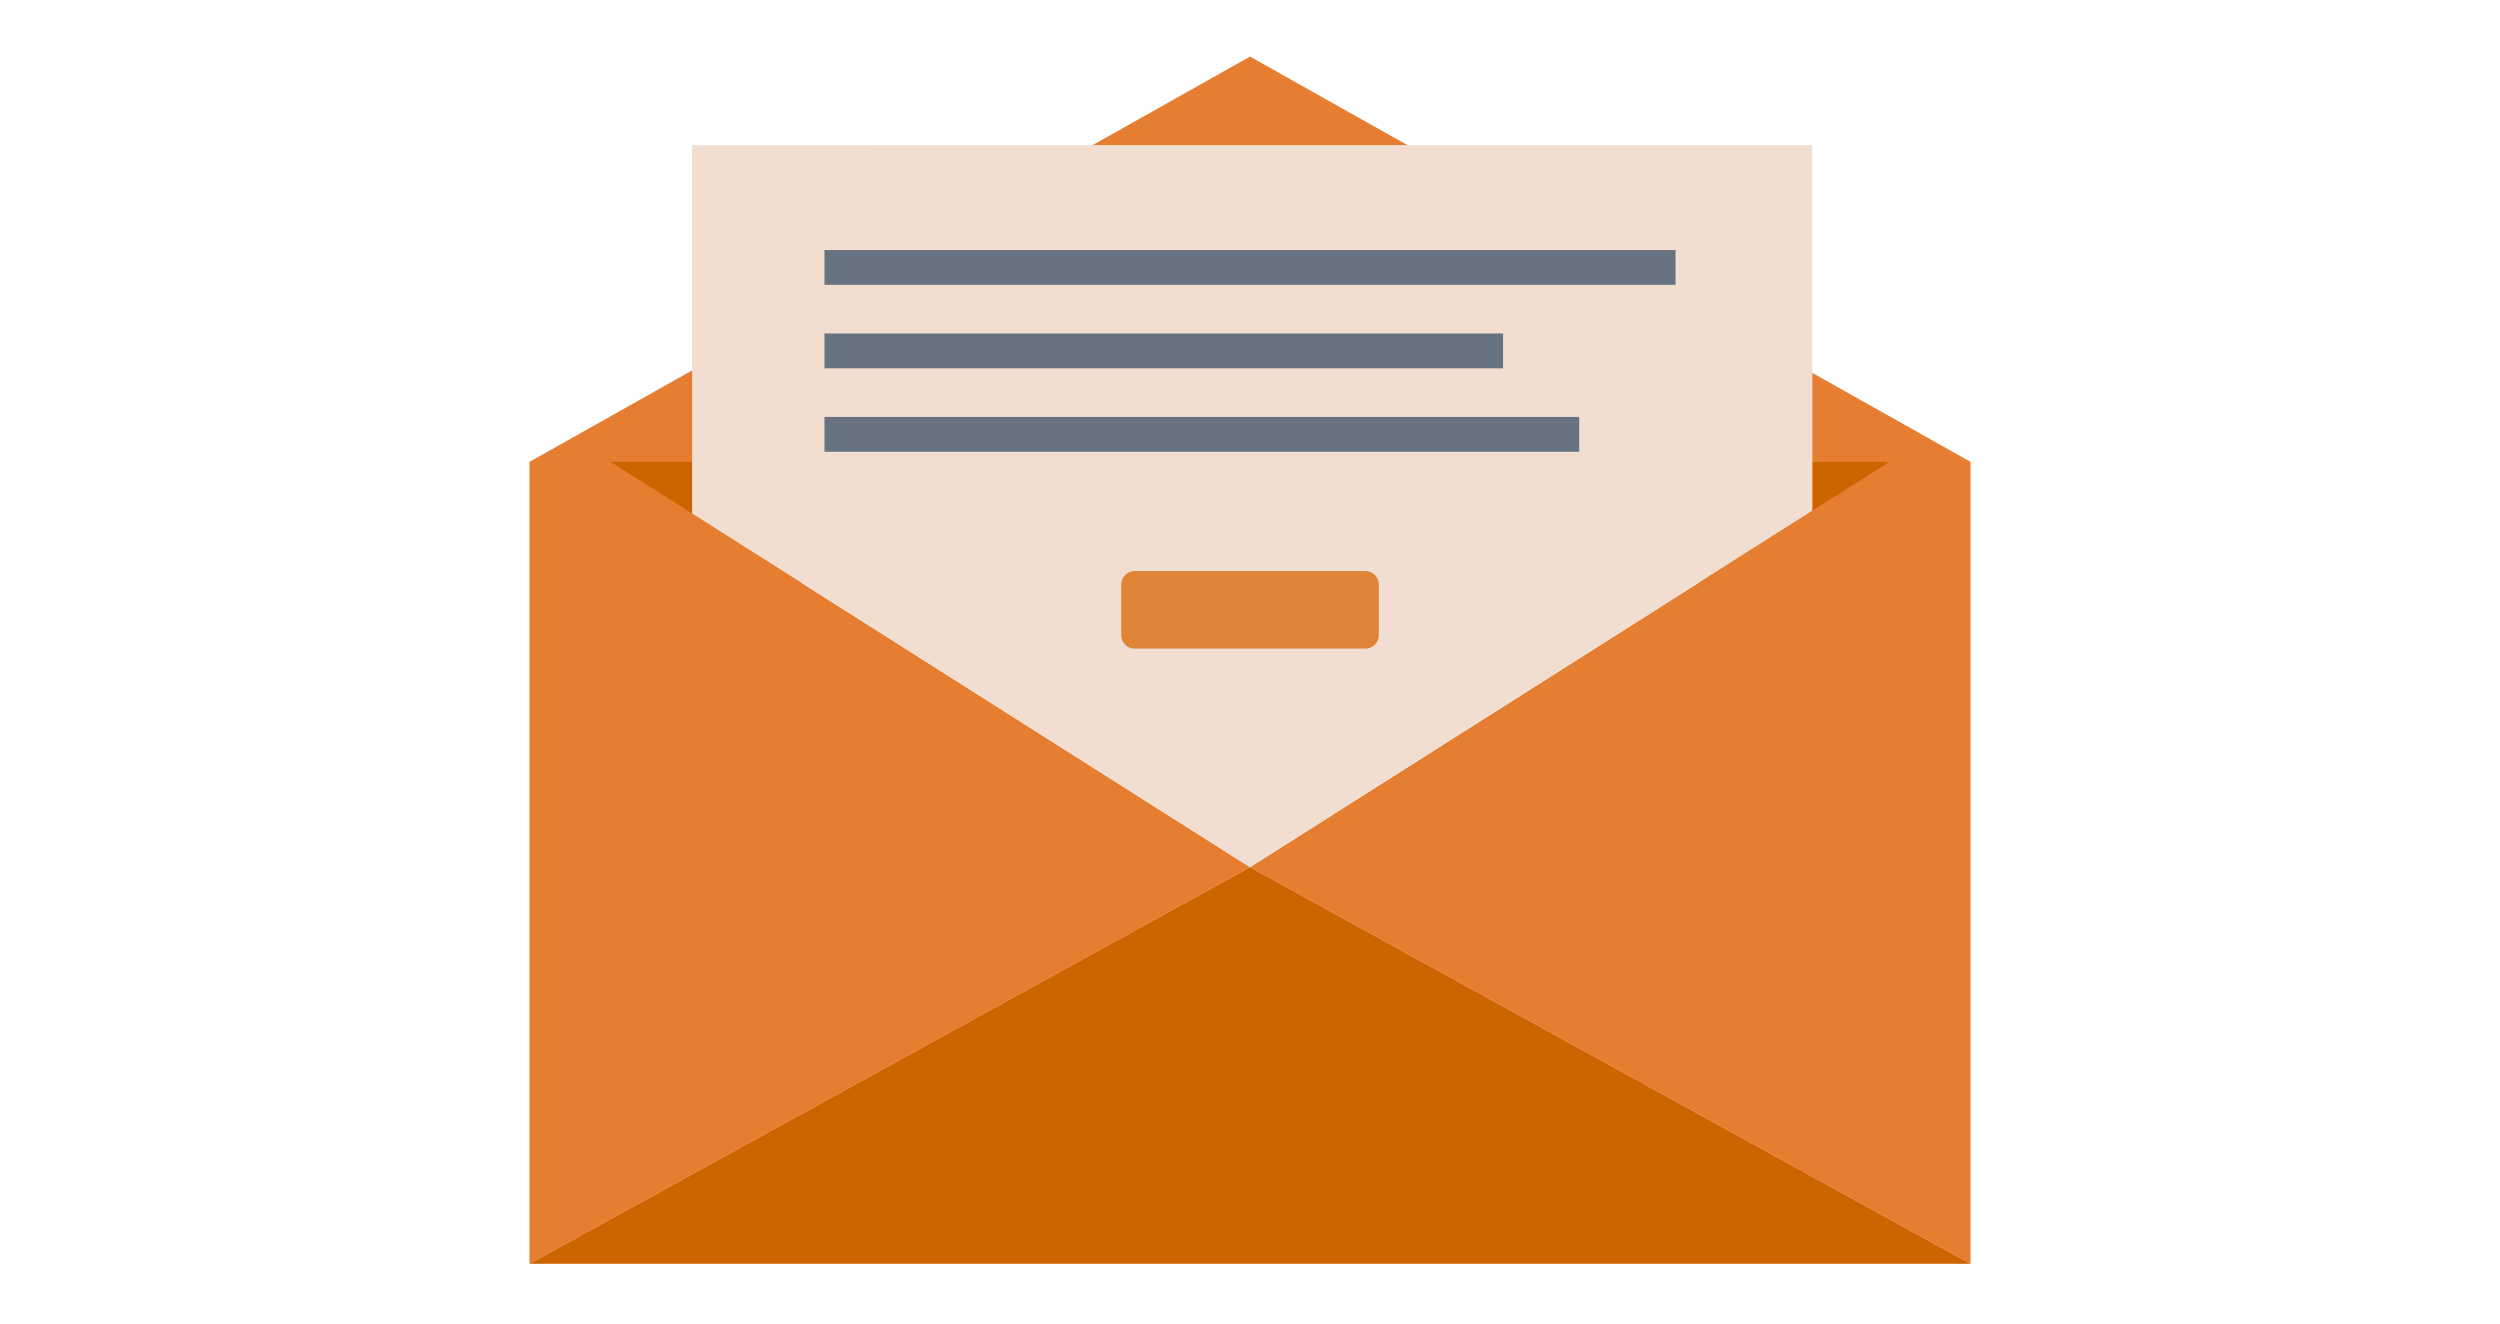
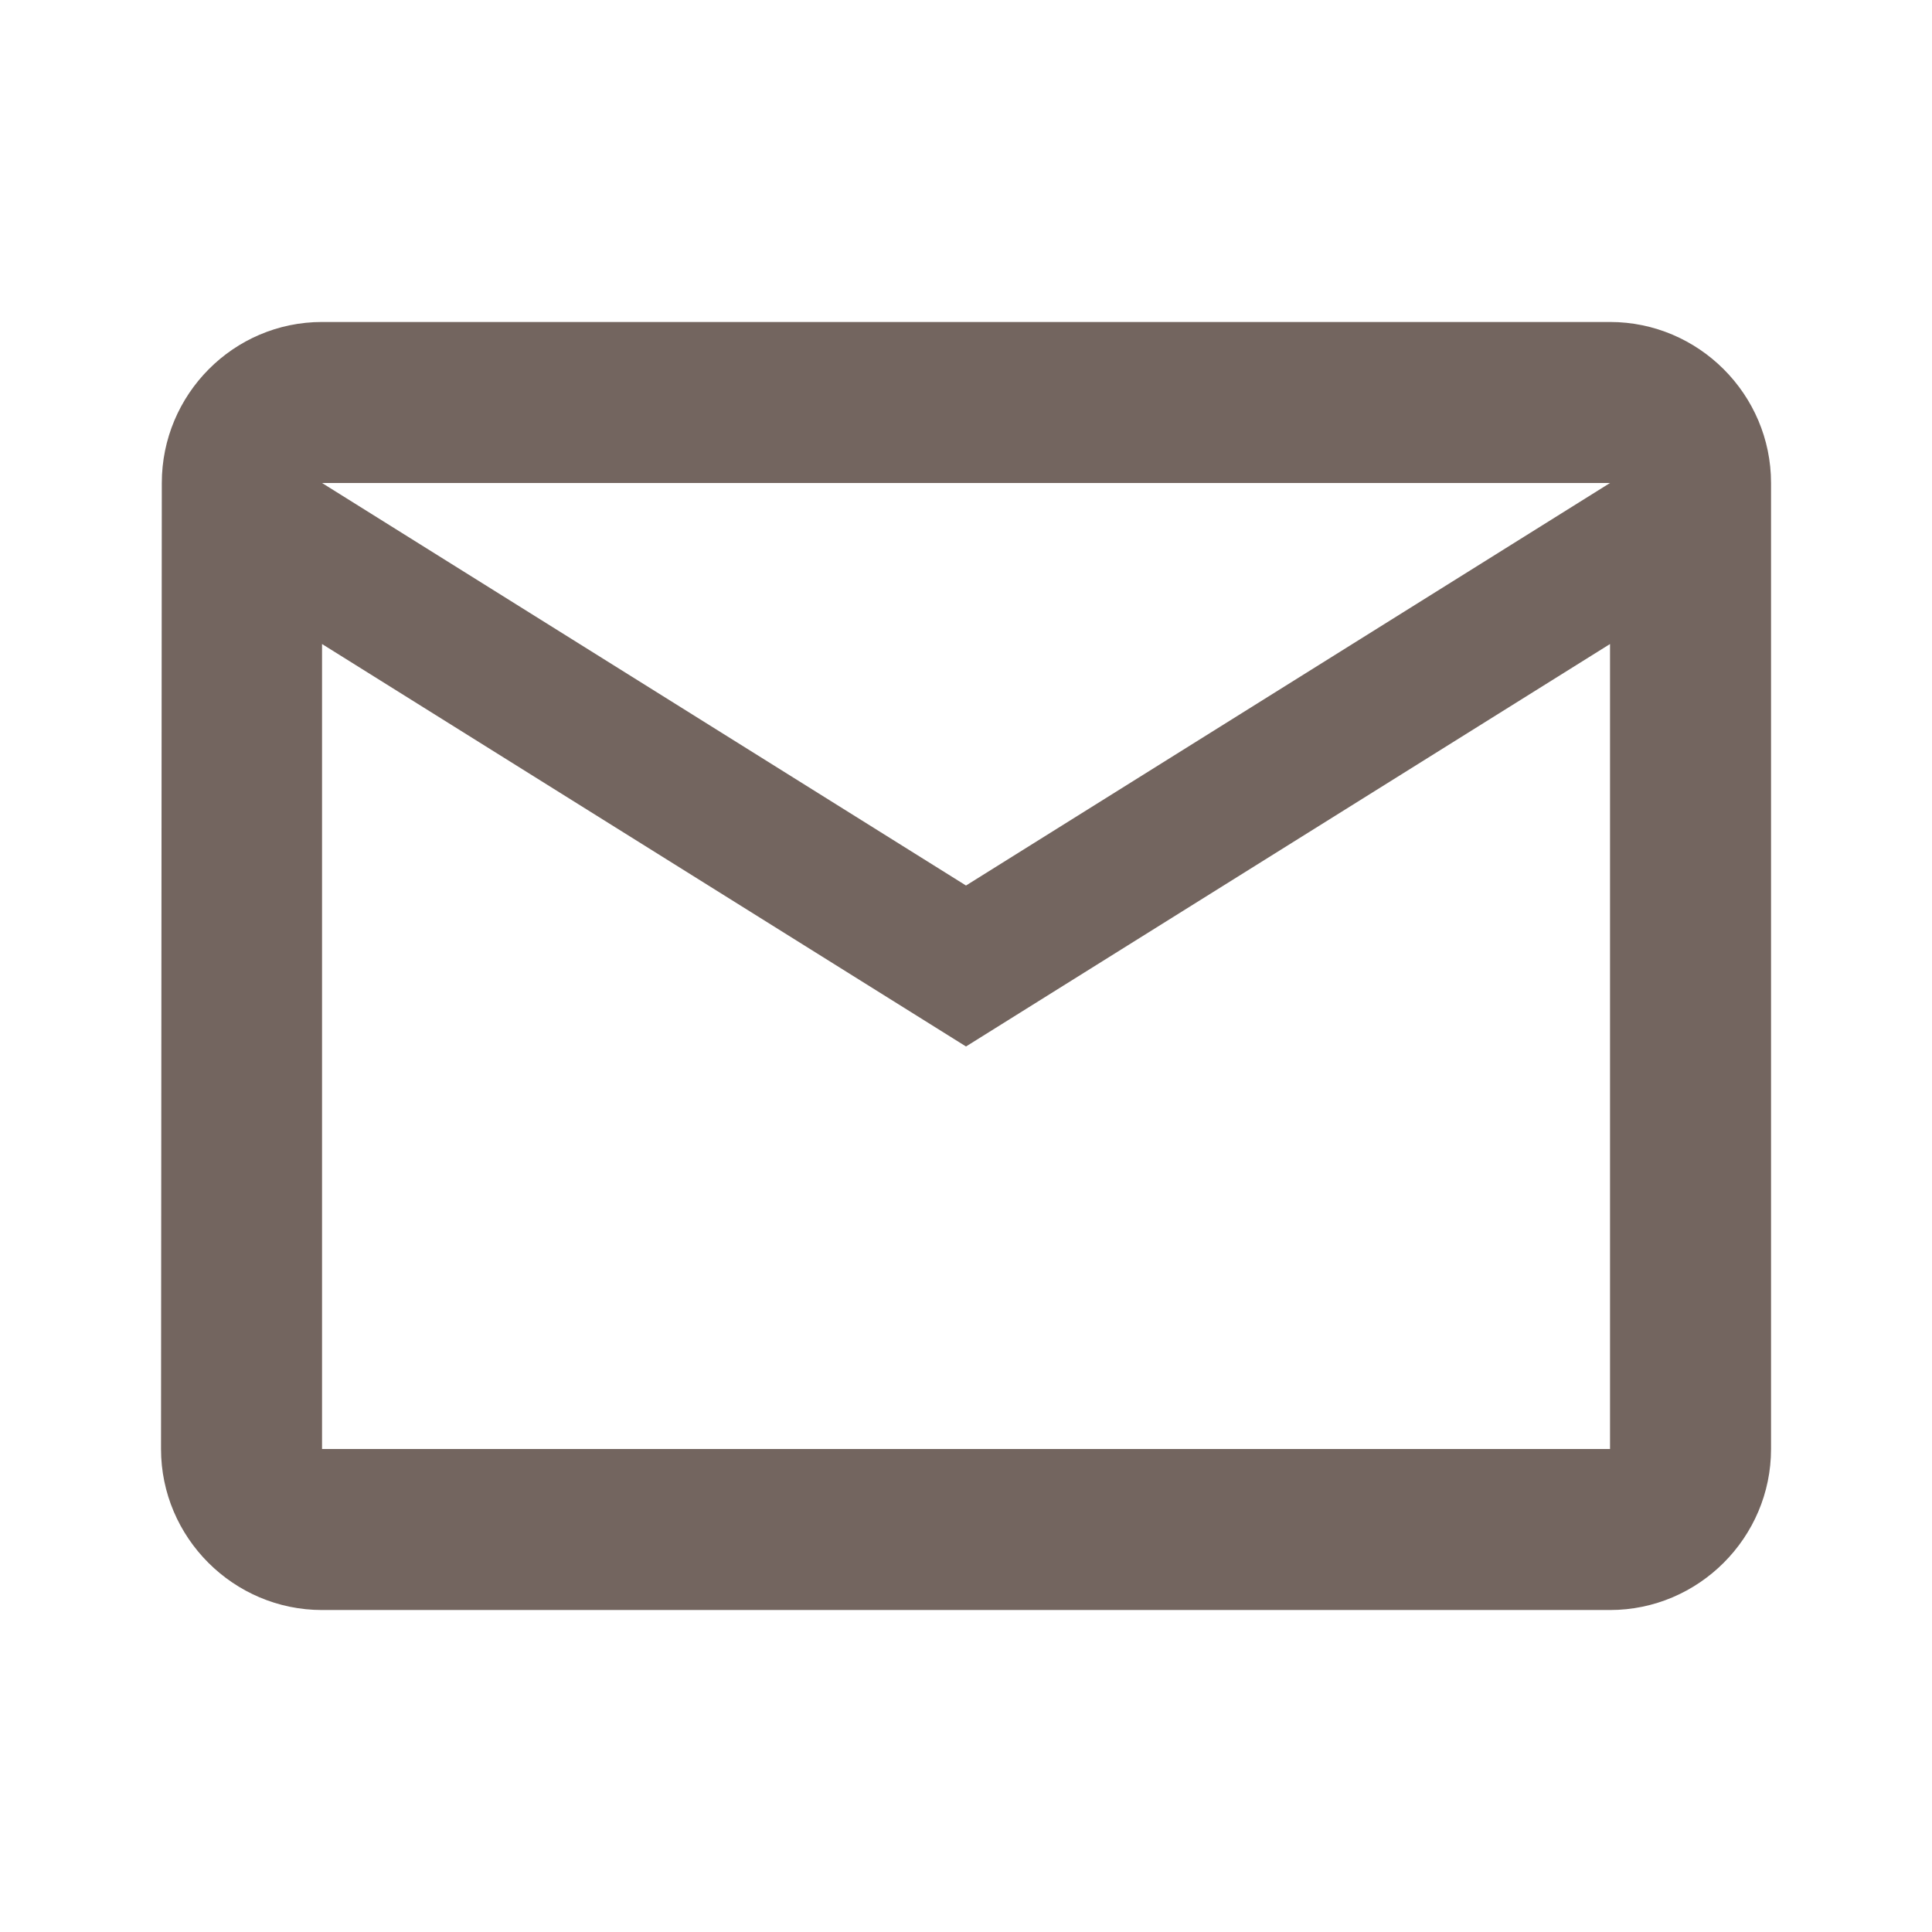
- <svg xmlns="http://www.w3.org/2000/svg" version="1.1" id="Laag_1" x="0px" y="0px" width="375px" height="198.5px" viewBox="0 138.512 375 198.5" enable-background="new 0 138.512 375 198.5" xml:space="preserve">
-   <g>
-     <g id="design">
-       <g id="Nieuw_symbool_2_">
- 		</g>
-       <g id="Nieuw_symbool_15">
-         <g id="Nieuw_symbool">
- 			</g>
-       </g>
-       <g id="Nieuw_symbool_4">
-         <g id="Nieuw_symbool_7">
- 			</g>
-       </g>
-       <g id="Nieuw_symbool_9">
-         <g id="Nieuw_symbool_8">
- 			</g>
-       </g>
-       <g id="Nieuw_symbool_51">
-         <g id="Nieuw_symbool_13">
- 			</g>
-       </g>
-       <g id="Nieuw_symbool_14">
- 		</g>
-       <g id="Nieuw_symbool_38">
- 		</g>
-       <g id="Nieuw_symbool_14_1_">
-         <g id="Nieuw_symbool_14_2_">
- 			</g>
-       </g>
-       <g id="Nieuw_symbool_38_1_">
-         <g id="Nieuw_symbool_14_3_">
-           <g id="Nieuw_symbool_1_">
- 				</g>
-         </g>
-         <g id="Nieuw_symbool_14_4_">
-           <g id="Nieuw_symbool_15_1_">
-             <g id="Nieuw_symbool_3_">
- 					</g>
-           </g>
-           <g id="Nieuw_symbool_5_">
- 				</g>
-           <g id="Nieuw_symbool_8_">
- 				</g>
-         </g>
-         <g id="Nieuw_symbool_50">
- 			</g>
-         <g id="Nieuw_symbool_14_5_">
- 			</g>
-         <g id="Nieuw_symbool_15_3_">
-           <g id="Nieuw_symbool_6_">
- 				</g>
-         </g>
-         <g id="Nieuw_symbool_15_4_">
-           <g id="Nieuw_symbool_7_">
- 				</g>
-         </g>
-         <g id="Nieuw_symbool_14_6_">
- 			</g>
-         <g id="Nieuw_symbool_14_8_">
- 			</g>
-       </g>
-       <g id="Nieuw_symbool_9_">
- 		</g>
-       <g id="Nieuw_symbool_14_7_">
- 		</g>
-       <g>
-         <rect x="88.089" y="204.812" fill="#CC6500" width="198.513" height="21.123" />
-         <polygon fill="#E57E30" points="295.582,328.086 295.58,207.793 187.5,147 79.42,207.793 79.42,207.793 79.418,328.086      187.5,268.592 91.598,207.793 283.402,207.793 187.5,268.592    " />
-         <polygon fill="#F1DED0" points="187.5,268.592 271.855,215.113 271.855,160.275 217.361,160.275 158.311,160.275      103.814,160.279 103.814,215.539    " />
-         <rect x="123.671" y="176.017" fill="#677381" width="127.662" height="5.222" />
-         <rect x="123.671" y="188.535" fill="#677381" width="101.79" height="5.223" />
-         <rect x="123.671" y="201.054" fill="#677381" width="113.212" height="5.222" />
-         <g>
-           <path fill="#DF8437" d="M206.822,233.801c0,1.1-0.9,2-2,2h-34.646c-1.1,0-2-0.9-2-2v-7.625c0-1.102,0.9-2,2-2h34.646      c1.1,0,2,0.898,2,2V233.801z" />
-         </g>
-         <polygon fill="#CC6500" points="79.418,328.086 295.582,328.086 187.5,268.592    " />
-       </g>
-     </g>
-     <g id="flow">
- 	</g>
-   </g>
+ <svg xmlns="http://www.w3.org/2000/svg" width="32" height="32" viewBox="0 0 32 32" fill="none">
+   <path fill-rule="evenodd" clip-rule="evenodd" d="M26.667 5.333H5.334C3.867 5.333 2.68 6.533 2.68 8L2.667 24C2.667 25.467 3.867 26.667 5.334 26.667H26.667C28.134 26.667 29.334 25.467 29.334 24V8C29.334 6.533 28.134 5.333 26.667 5.333ZM26.667 24H5.334V10.667L16 17.333L26.667 10.667V24ZM16 14.667L5.334 8H26.667L16 14.667Z" fill="#73655F" />
</svg>
